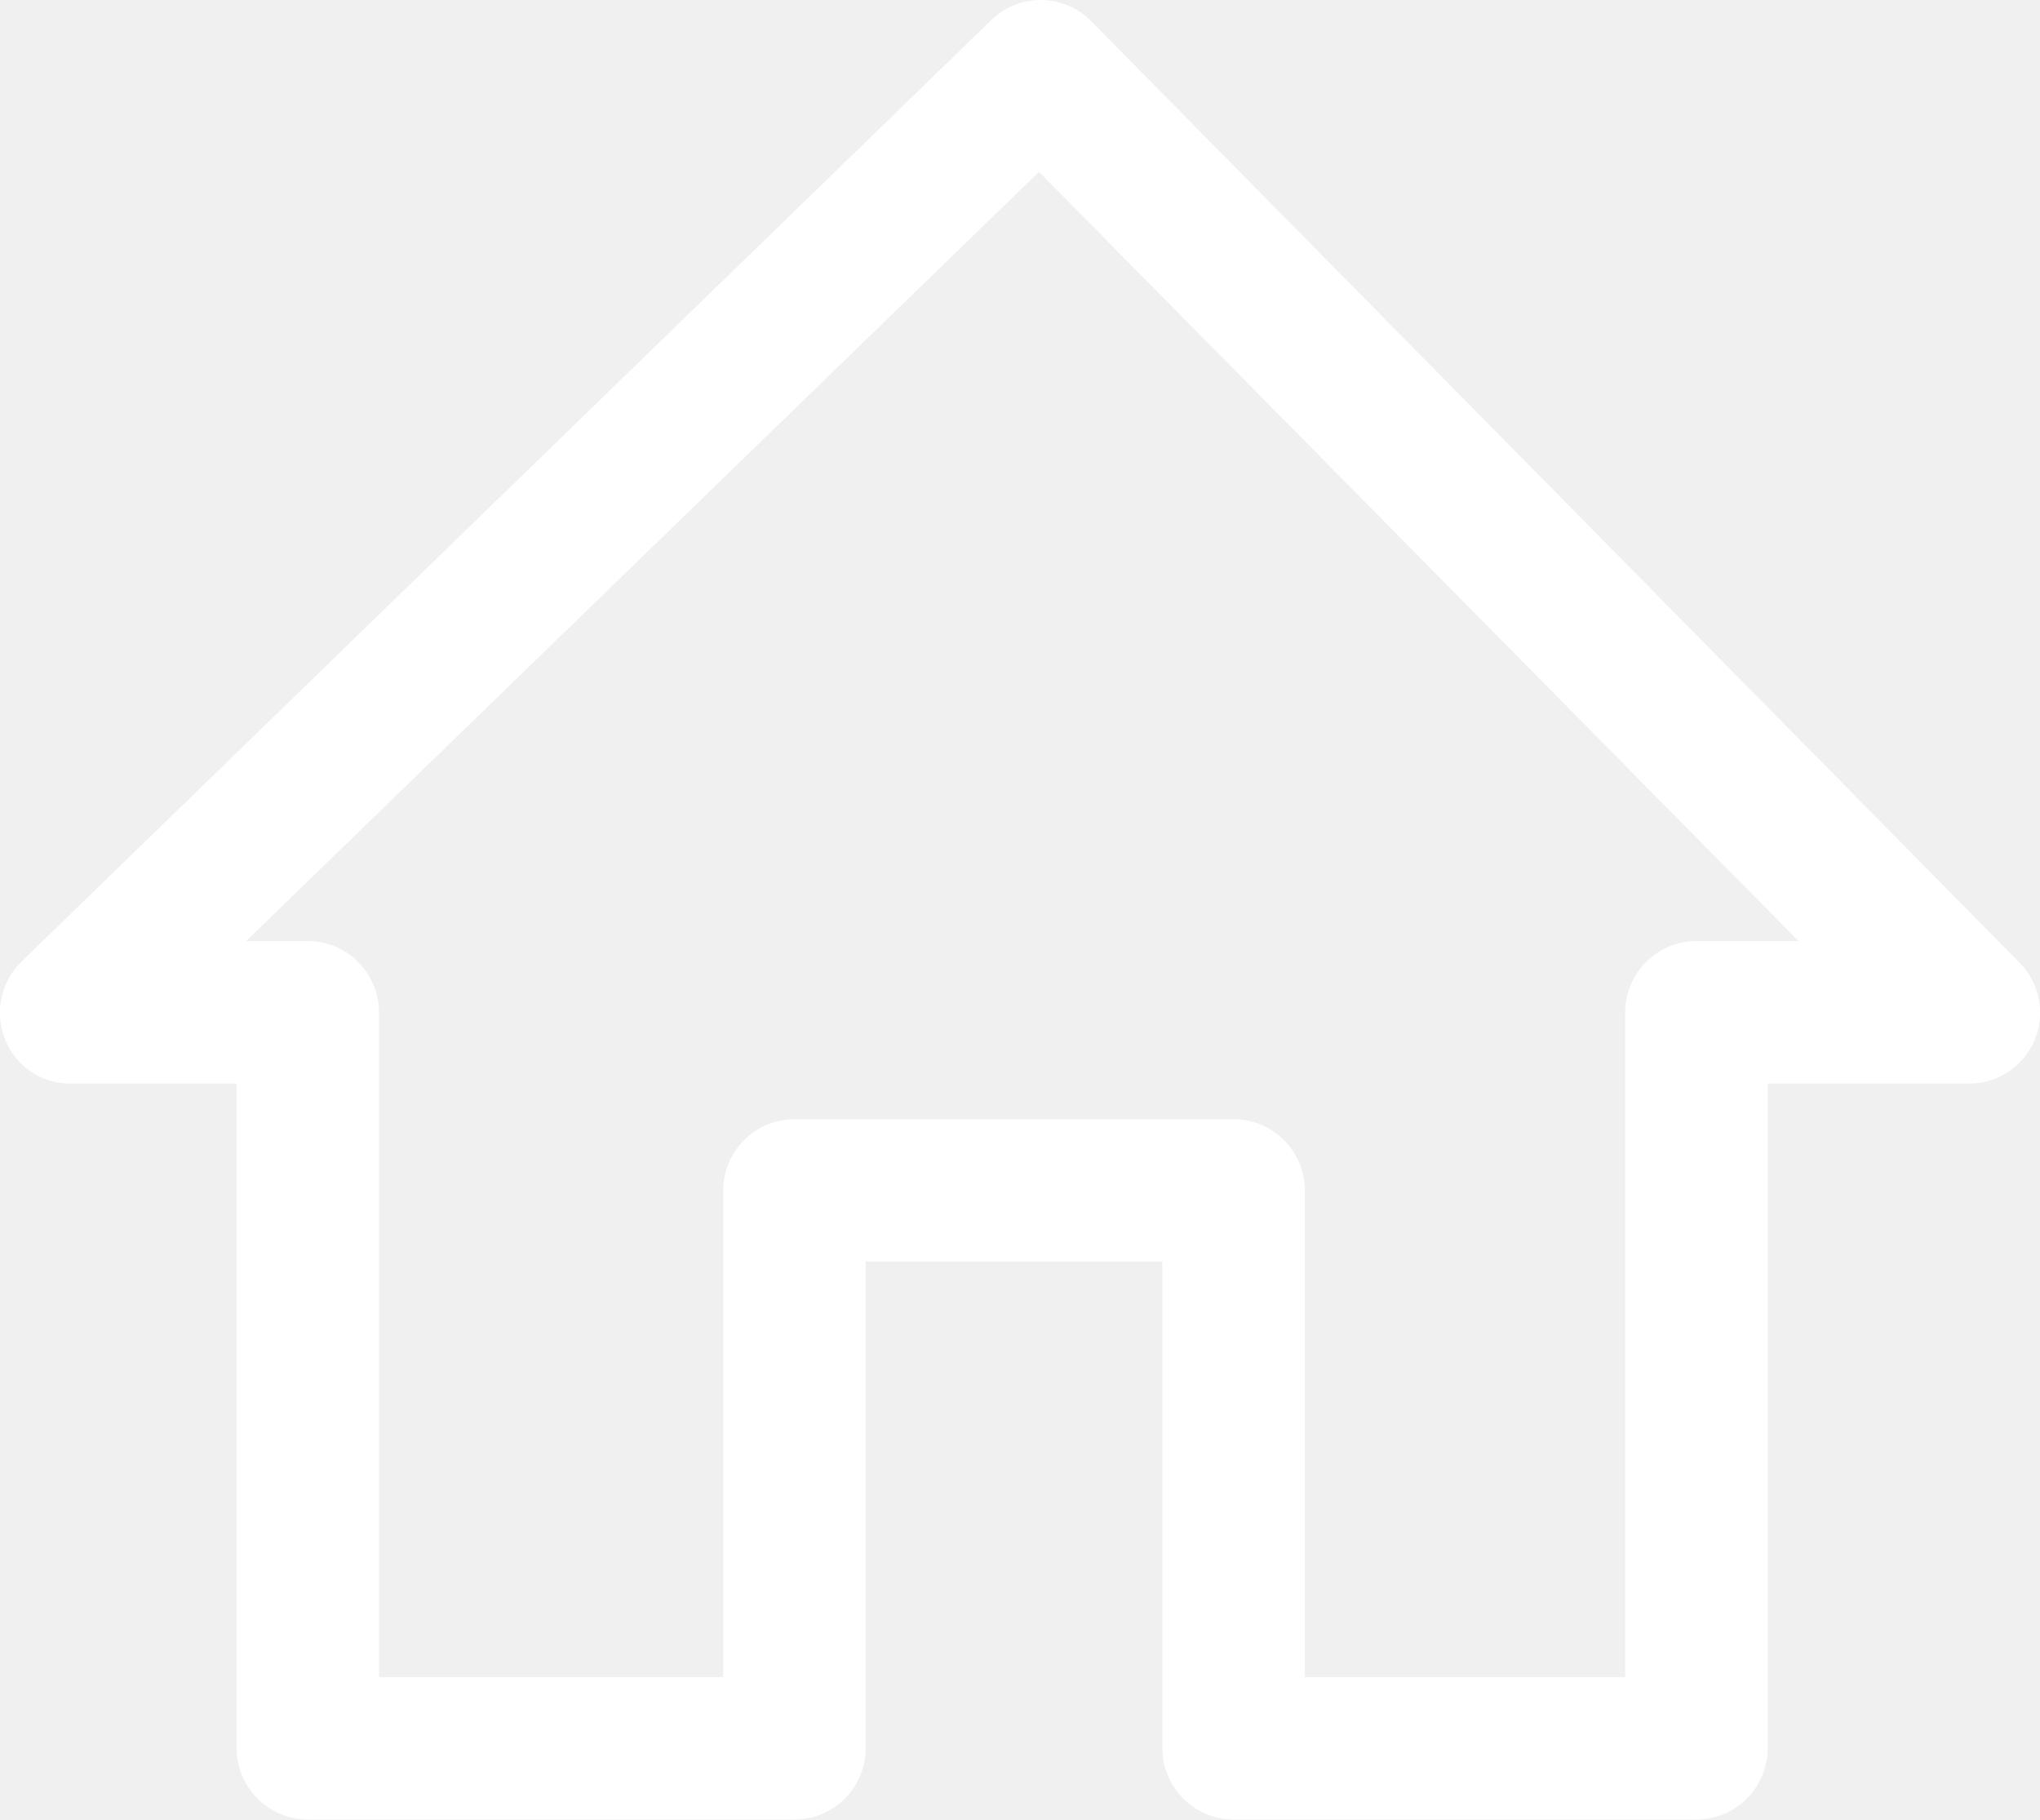
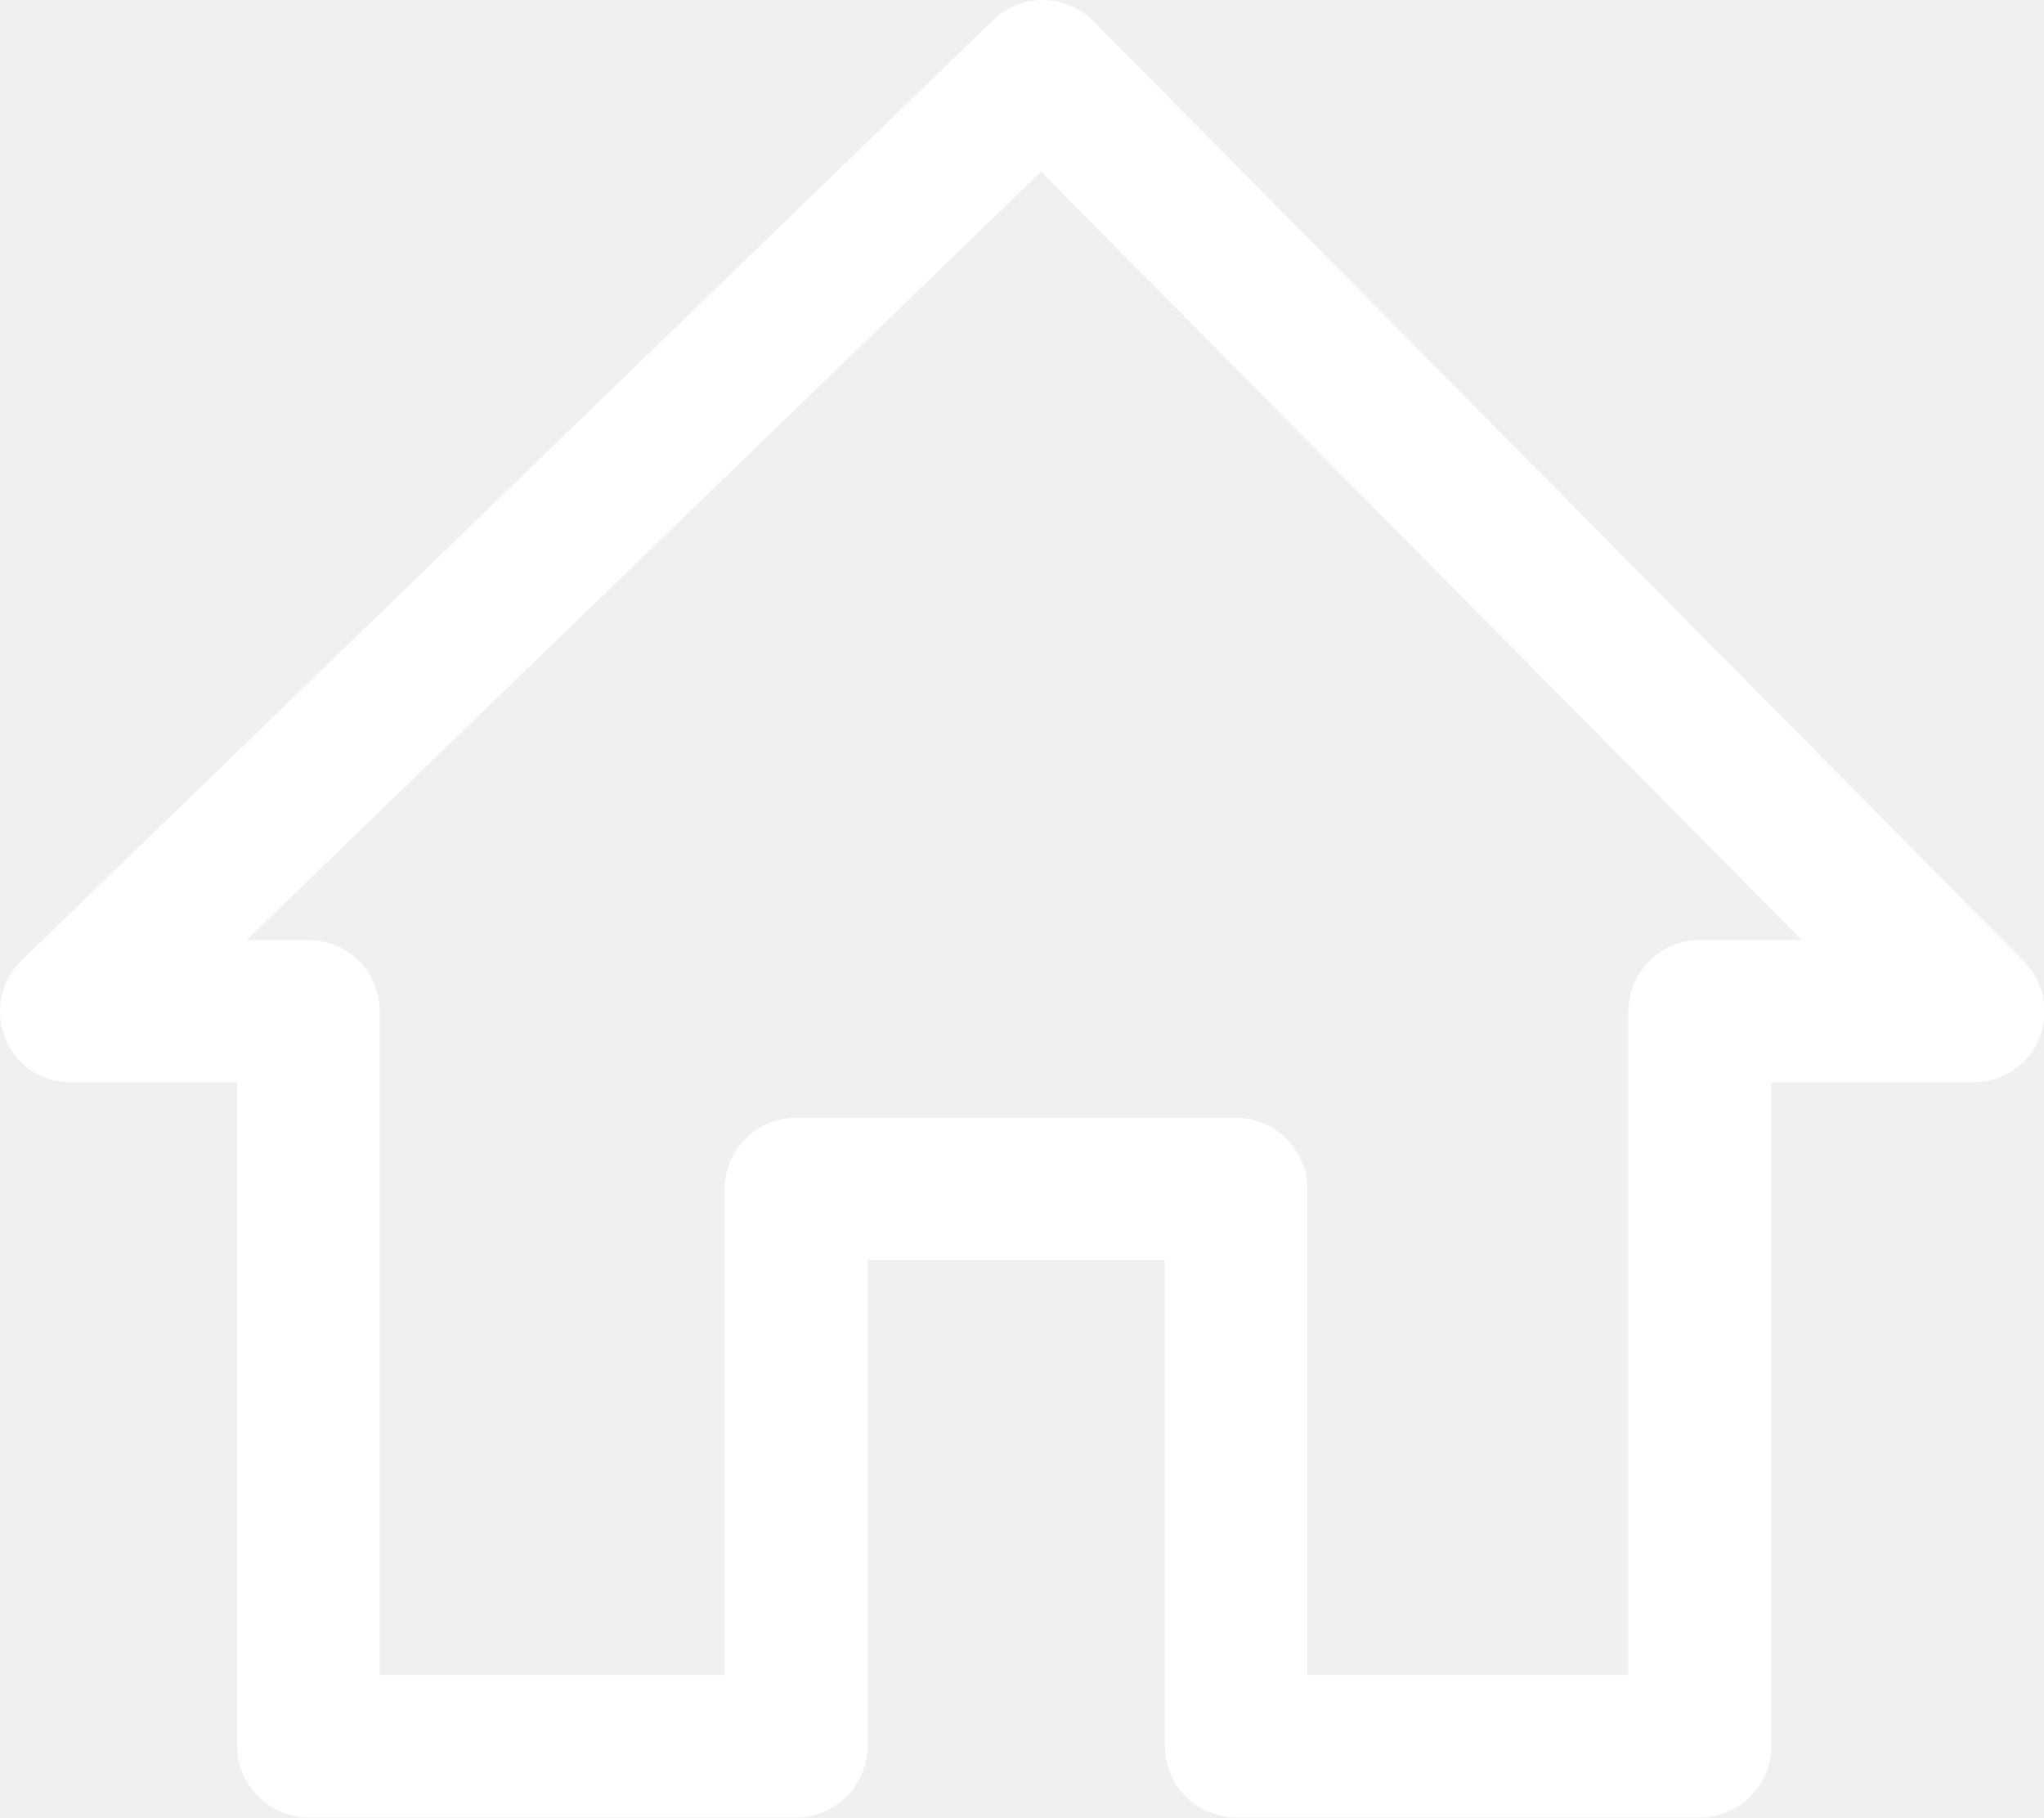
- <svg xmlns="http://www.w3.org/2000/svg" id="web-page-home" width="67.868" height="60.523" viewBox="0 0 67.868 60.523">
+ <svg xmlns="http://www.w3.org/2000/svg" id="web-page-home" width="27" height="24" viewBox="0 0 27 24">
  <g id="Group_8" data-name="Group 8" transform="translate(0 0)">
-     <path id="Path_14" data-name="Path 14" d="M2.344,62.395H7.872V84.507a2.376,2.376,0,0,0,2.369,2.369H26.431A2.376,2.376,0,0,0,28.8,84.507V68.318h9.871V84.507a2.376,2.376,0,0,0,2.369,2.369h15.4a2.376,2.376,0,0,0,2.369-2.369V62.395h6.713a2.359,2.359,0,0,0,1.658-4.028L36.3,27.055a2.36,2.36,0,0,0-3.317-.039L.726,58.328a2.371,2.371,0,0,0-.553,2.606A2.31,2.31,0,0,0,2.344,62.395ZM34.565,32.069,59.836,57.656h-3.4a2.376,2.376,0,0,0-2.369,2.369V82.138H43.41V65.948a2.376,2.376,0,0,0-2.369-2.369H26.431a2.376,2.376,0,0,0-2.369,2.369V82.138H12.611V60.025a2.376,2.376,0,0,0-2.369-2.369H8.188Z" transform="translate(0 -26.353)" fill="#fff" />
+     <path id="Path_14" data-name="Path 14" d="M.933,40.645h2.2v8.769a.944.944,0,0,0,.943.939h6.441a.944.944,0,0,0,.943-.939v-6.42h3.927v6.42a.944.944,0,0,0,.943.939h6.126a.944.944,0,0,0,.943-.939V40.645h2.671a.935.935,0,0,0,.66-1.6L14.442,26.632a.941.941,0,0,0-1.32-.016L.289,39.033a.938.938,0,0,0-.22,1.033A.919.919,0,0,0,.933,40.645ZM13.751,28.62,23.8,38.766H22.454a.944.944,0,0,0-.943.939v8.769H17.27v-6.42a.944.944,0,0,0-.943-.939H10.515a.944.944,0,0,0-.943.939v6.42H5.017V39.706a.944.944,0,0,0-.943-.939H3.258Z" transform="translate(0 -26.353)" fill="#fff" />
  </g>
</svg>
